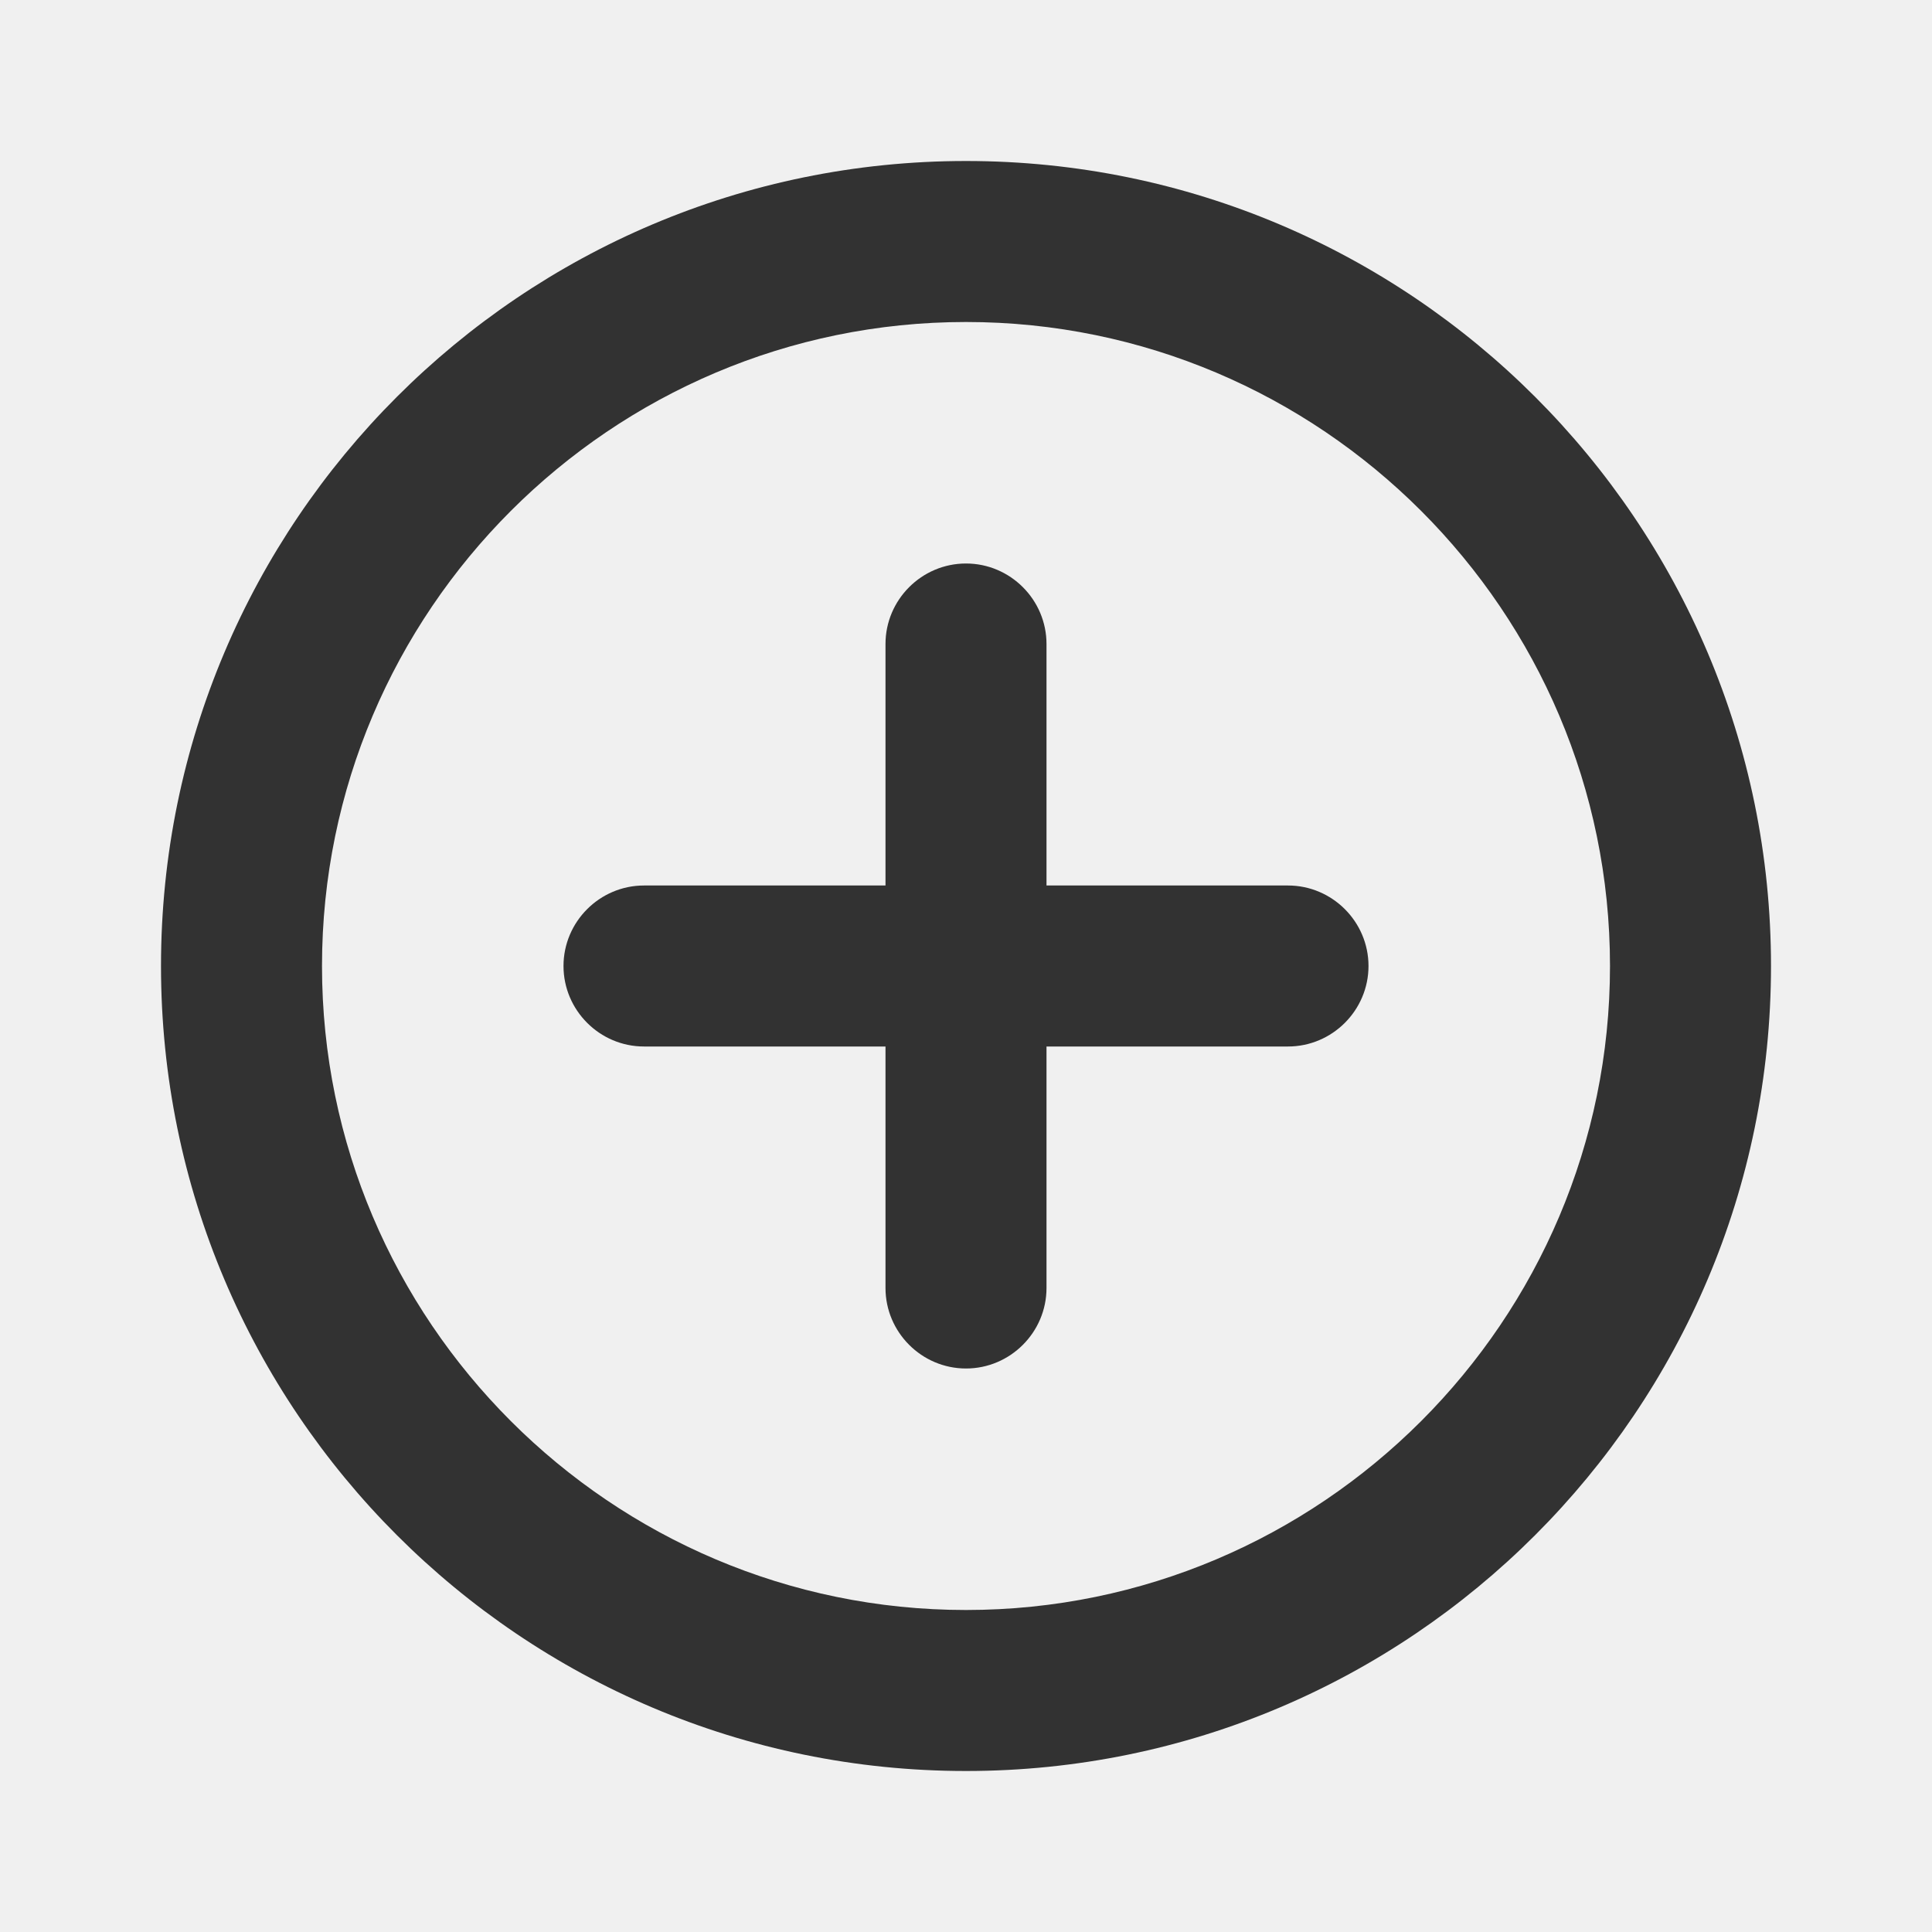
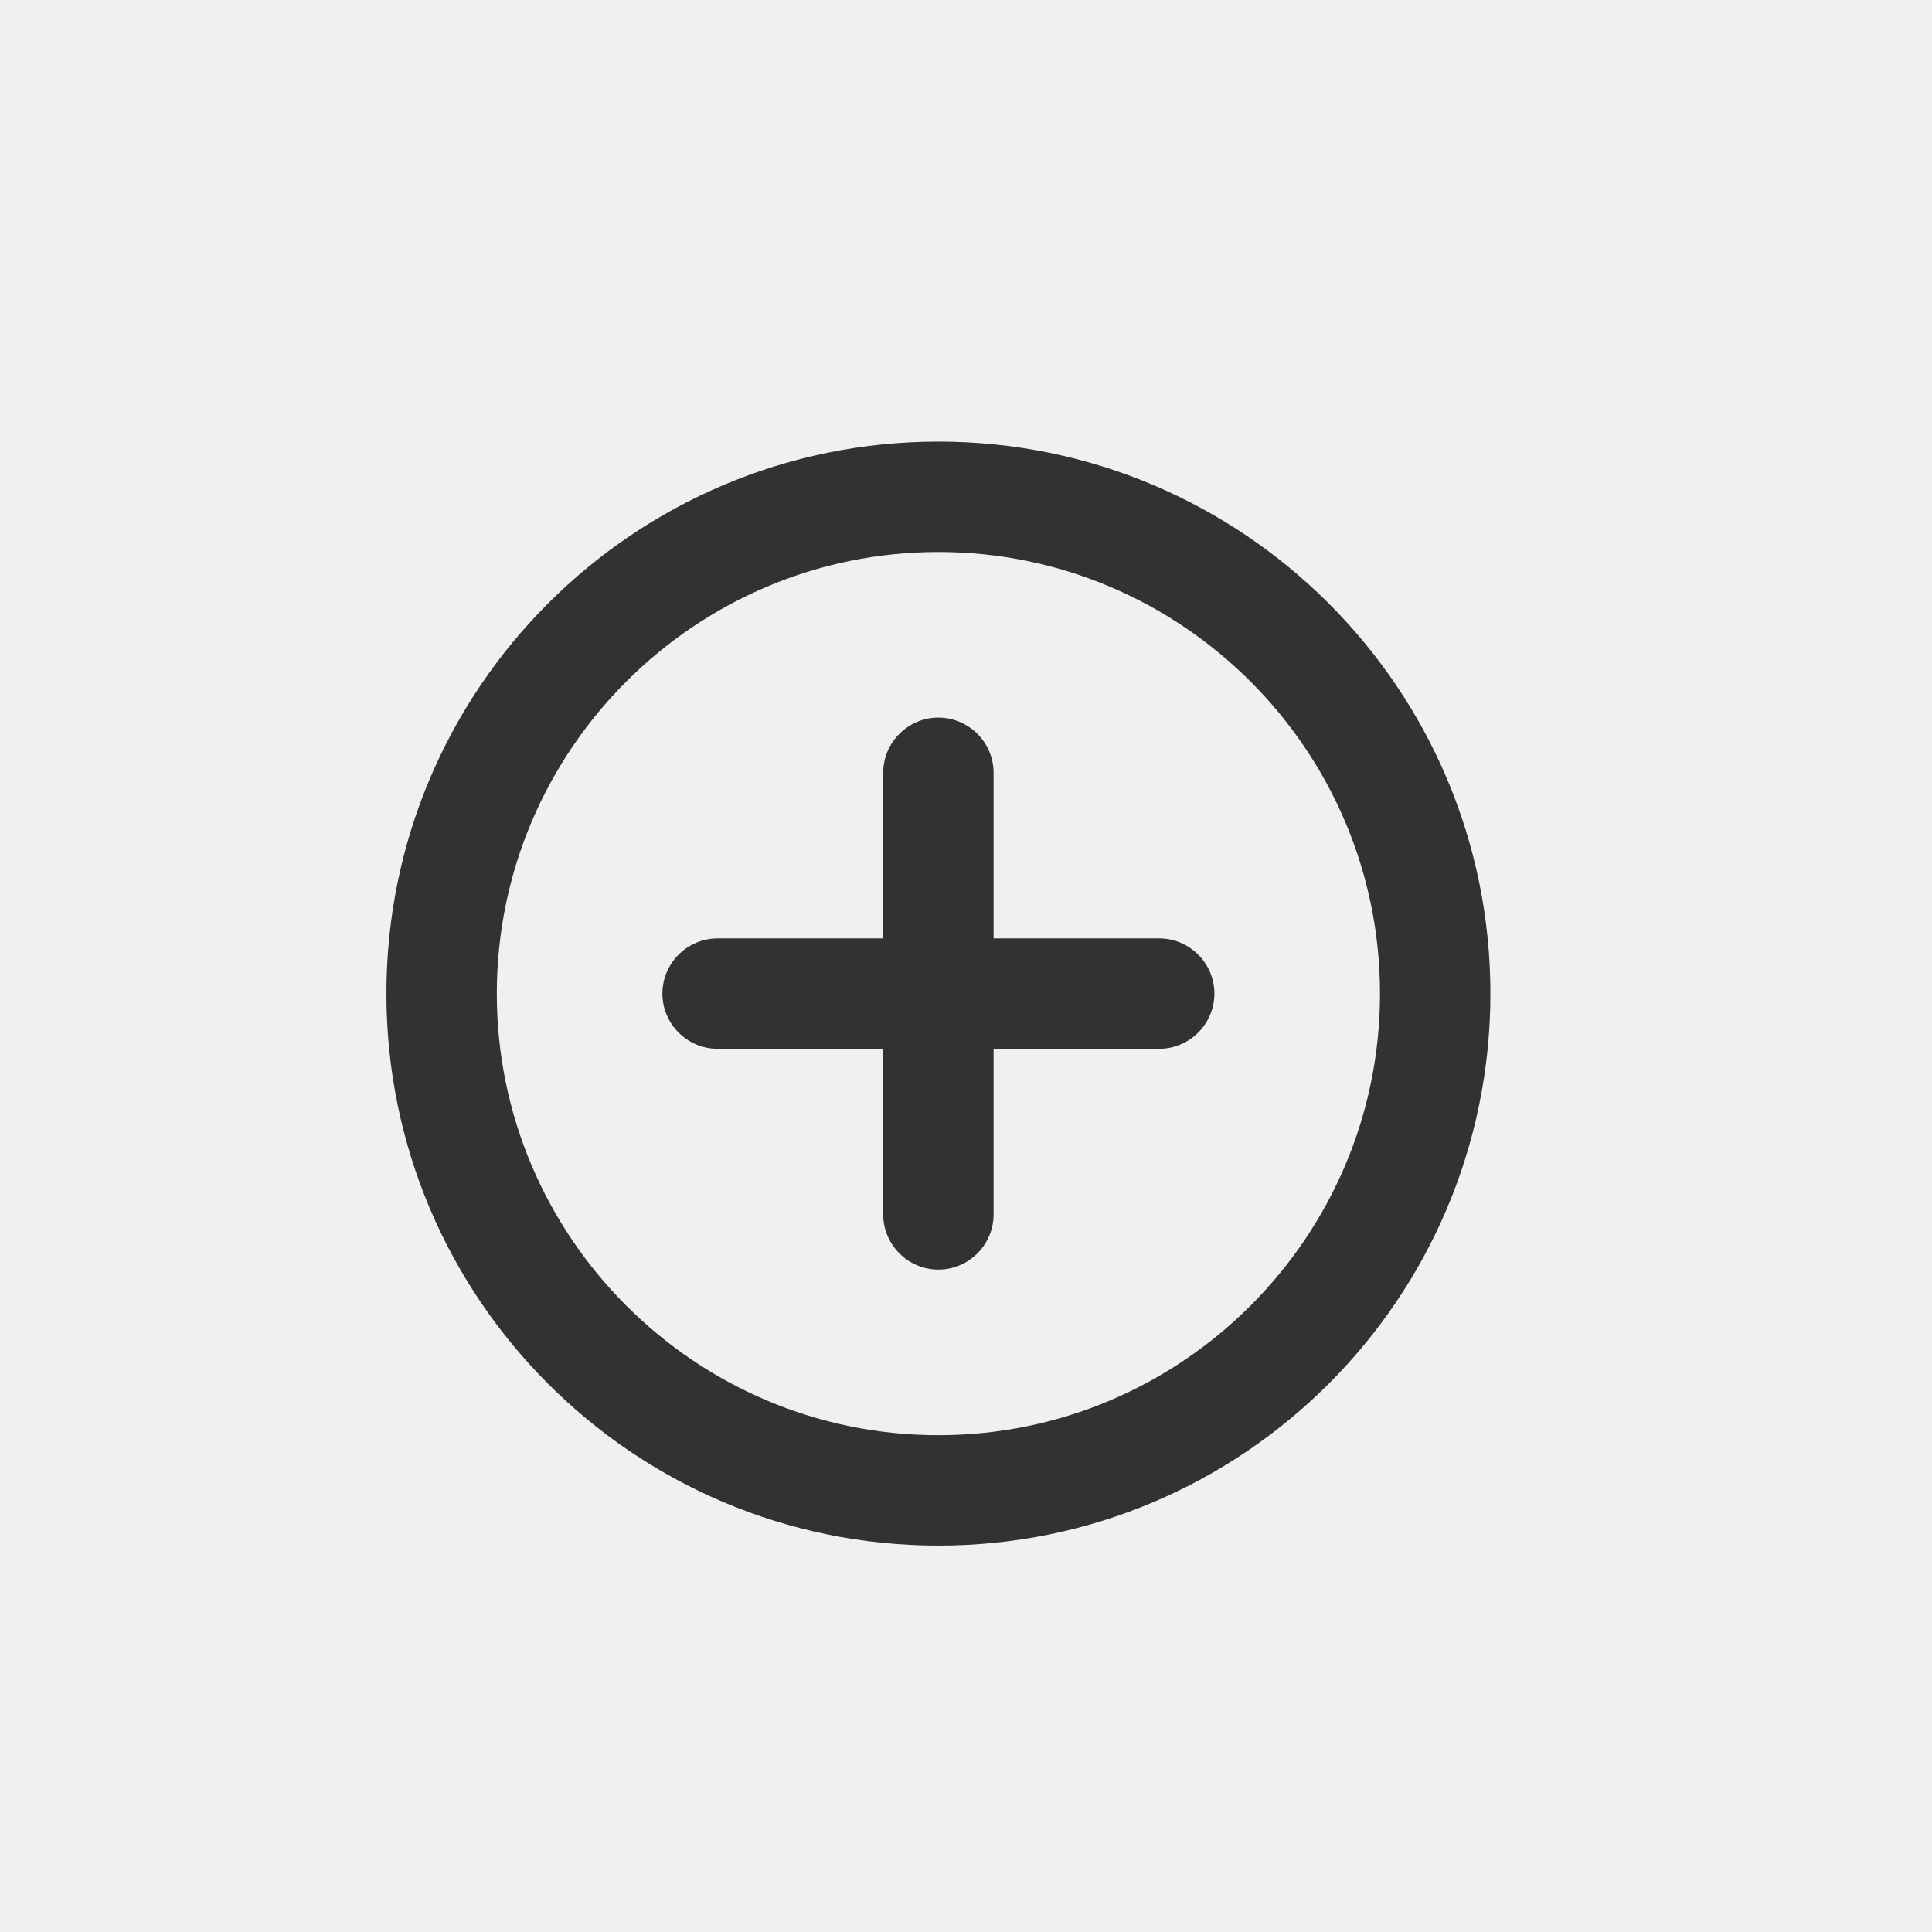
- <svg xmlns="http://www.w3.org/2000/svg" width="24" height="24" viewBox="0 0 24 24" fill="none">
-   <g clip-path="url(#clip0_136_1712)">
-     <path d="M12 7C11.45 7 11 7.45 11 8V11H8C7.45 11 7 11.45 7 12C7 12.55 7.45 13 8 13H11V16C11 16.55 11.45 17 12 17C12.55 17 13 16.55 13 16V13H16C16.55 13 17 12.55 17 12C17 11.45 16.55 11 16 11H13V8C13 7.45 12.55 7 12 7ZM12 2C6.48 2 2 6.48 2 12C2 17.52 6.48 22 12 22C17.52 22 22 17.52 22 12C22 6.48 17.52 2 12 2ZM12 20C7.59 20 4 16.41 4 12C4 7.59 7.59 4 12 4C16.41 4 20 7.59 20 12C20 16.41 16.41 20 12 20Z" fill="#323232" />
-   </g>
-   <defs>
-     <clipPath id="clip0_136_1712">
-       <rect width="24" height="24" fill="white" />
-     </clipPath>
-   </defs>
+ <svg xmlns="http://www.w3.org/2000/svg" width="35" height="35" viewBox="0 0 35 35" fill="none">
+   <path d="M17 13C16.45 13 16 13.45 16 14V17H13C12.45 17 12 17.45 12 18C12 18.55 12.45 19 13 19H16V22C16 22.55 16.45 23 17 23C17.55 23 18 22.55 18 22V19H21C21.55 19 22 18.55 22 18C22 17.45 21.55 17 21 17H18V14C18 13.45 17.55 13 17 13ZM17 8C11.48 8 7 12.48 7 18C7 23.52 11.48 28 17 28C22.52 28 27 23.52 27 18C27 12.48 22.52 8 17 8ZM17 26C12.59 26 9 22.41 9 18C9 13.59 12.59 10 17 10C21.41 10 25 13.59 25 18C25 22.41 21.41 26 17 26Z" fill="#323232" />
</svg>
